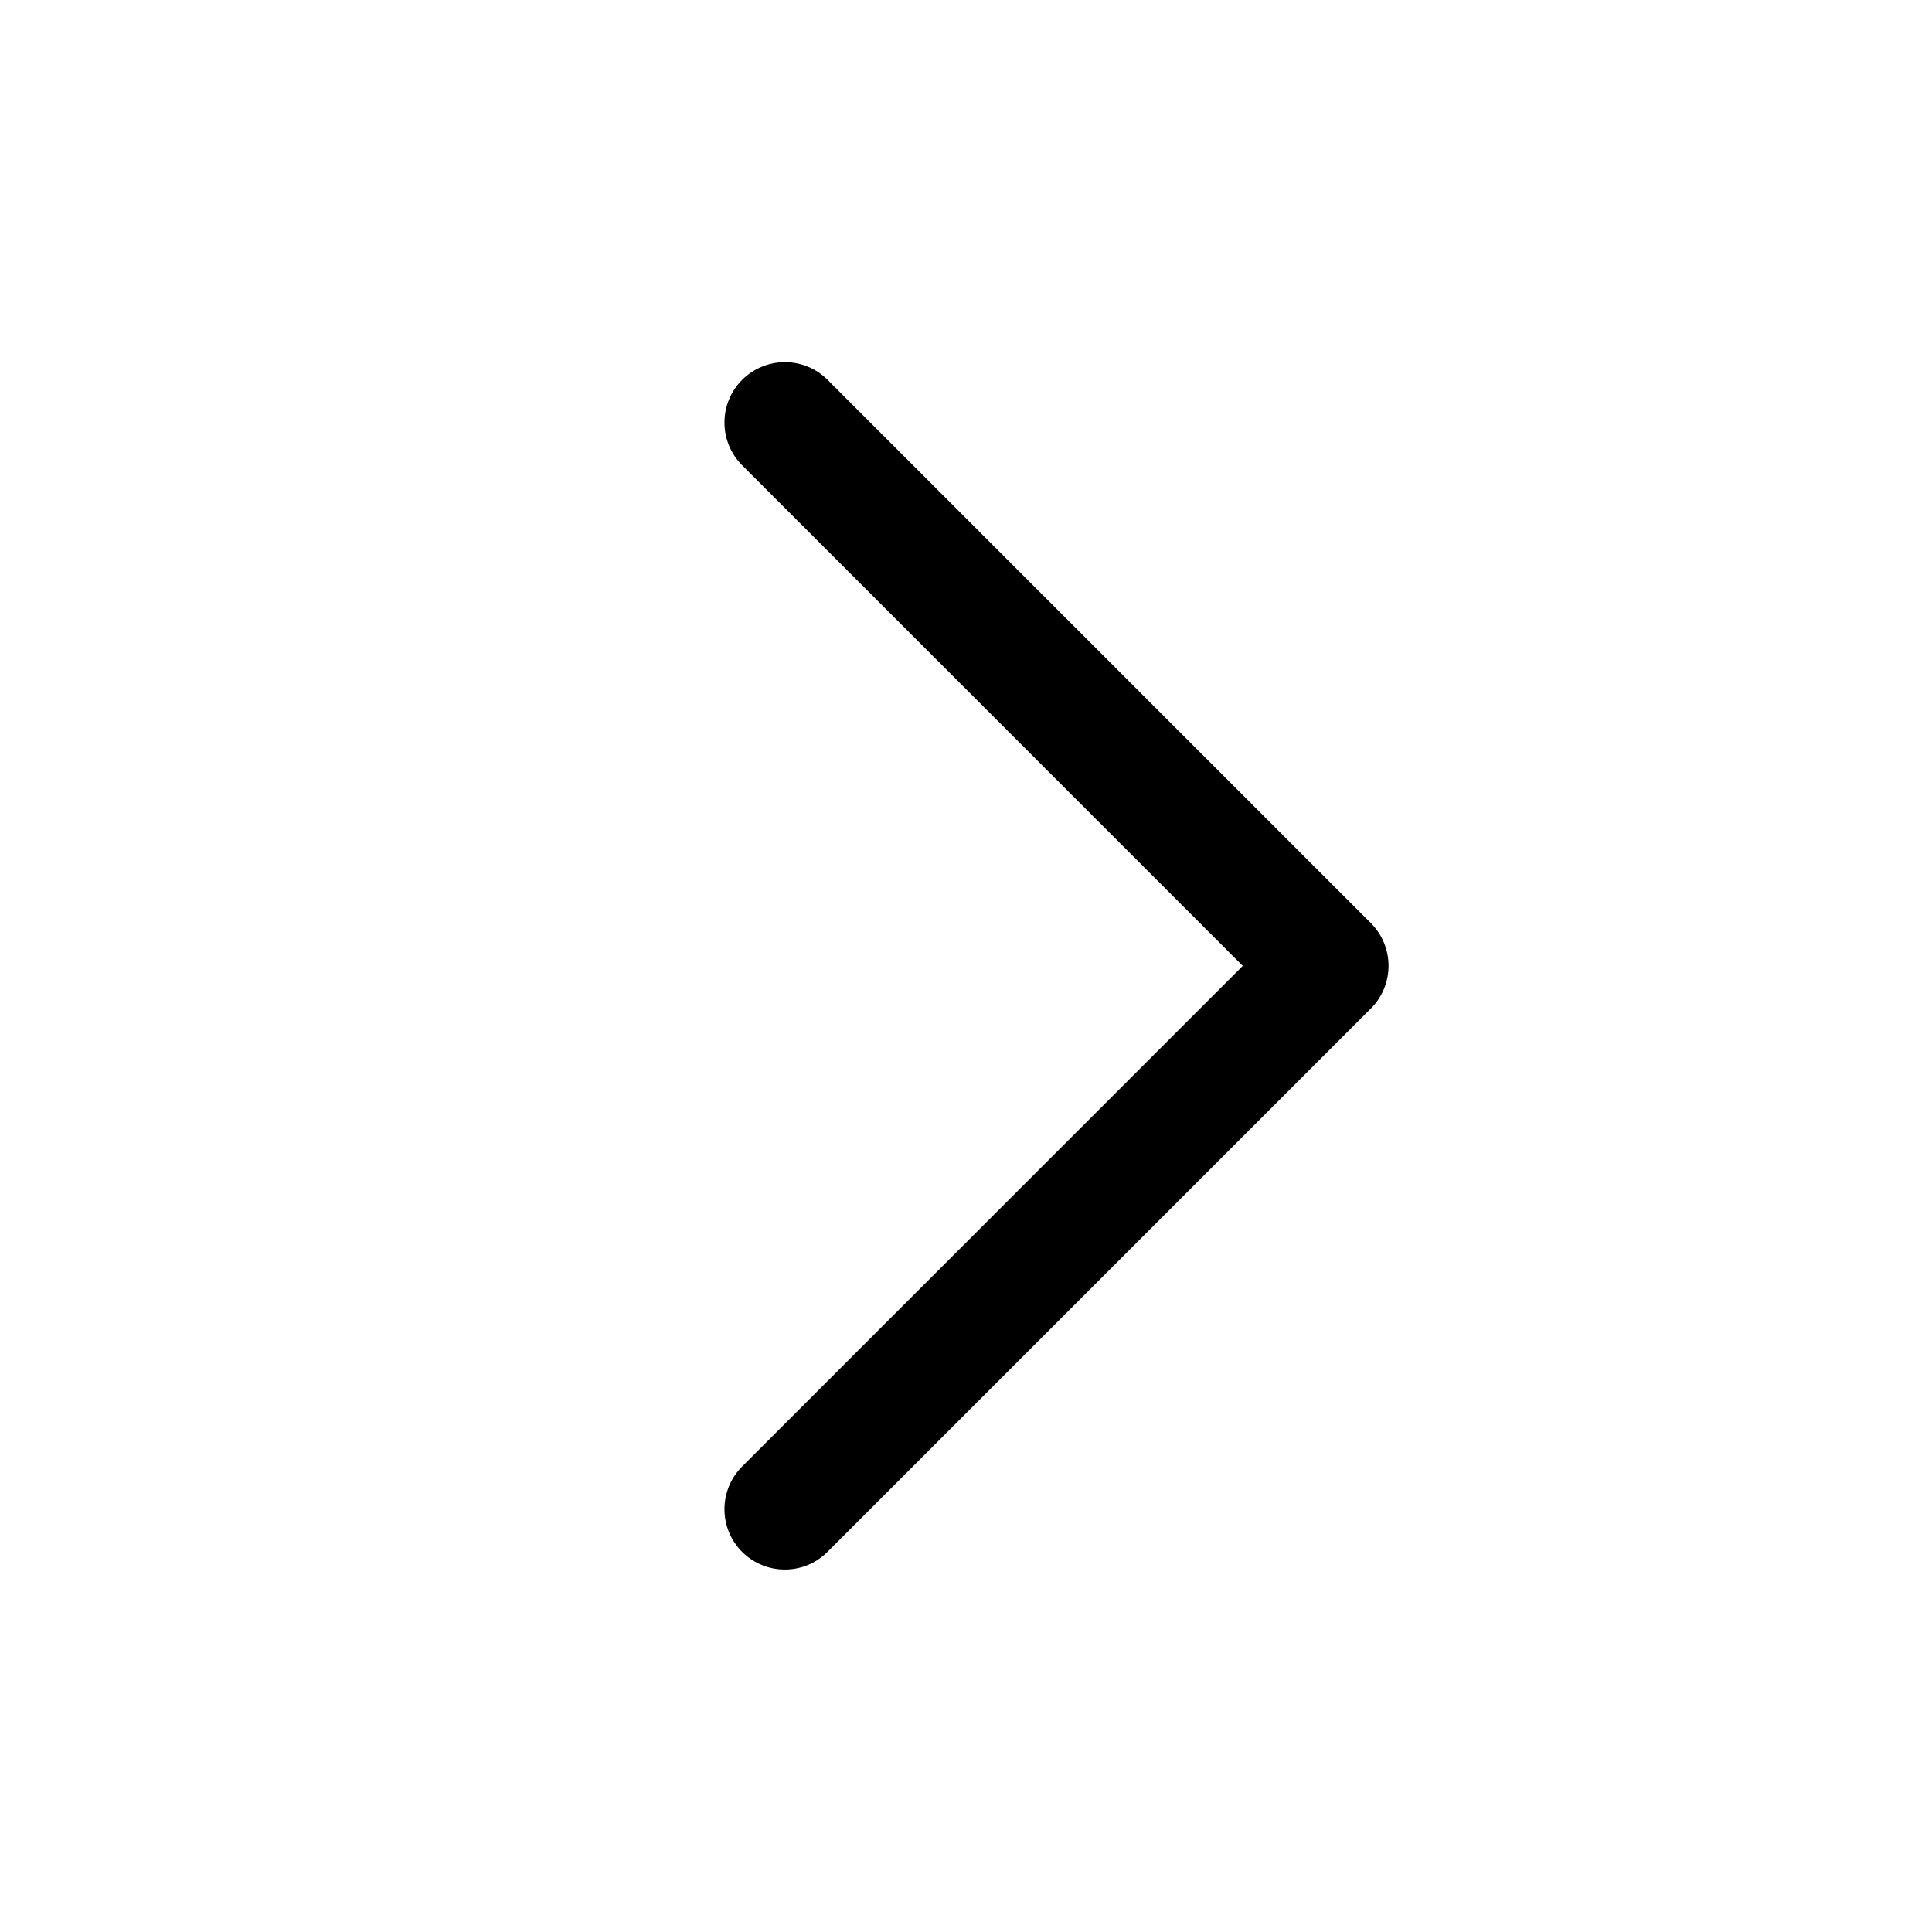
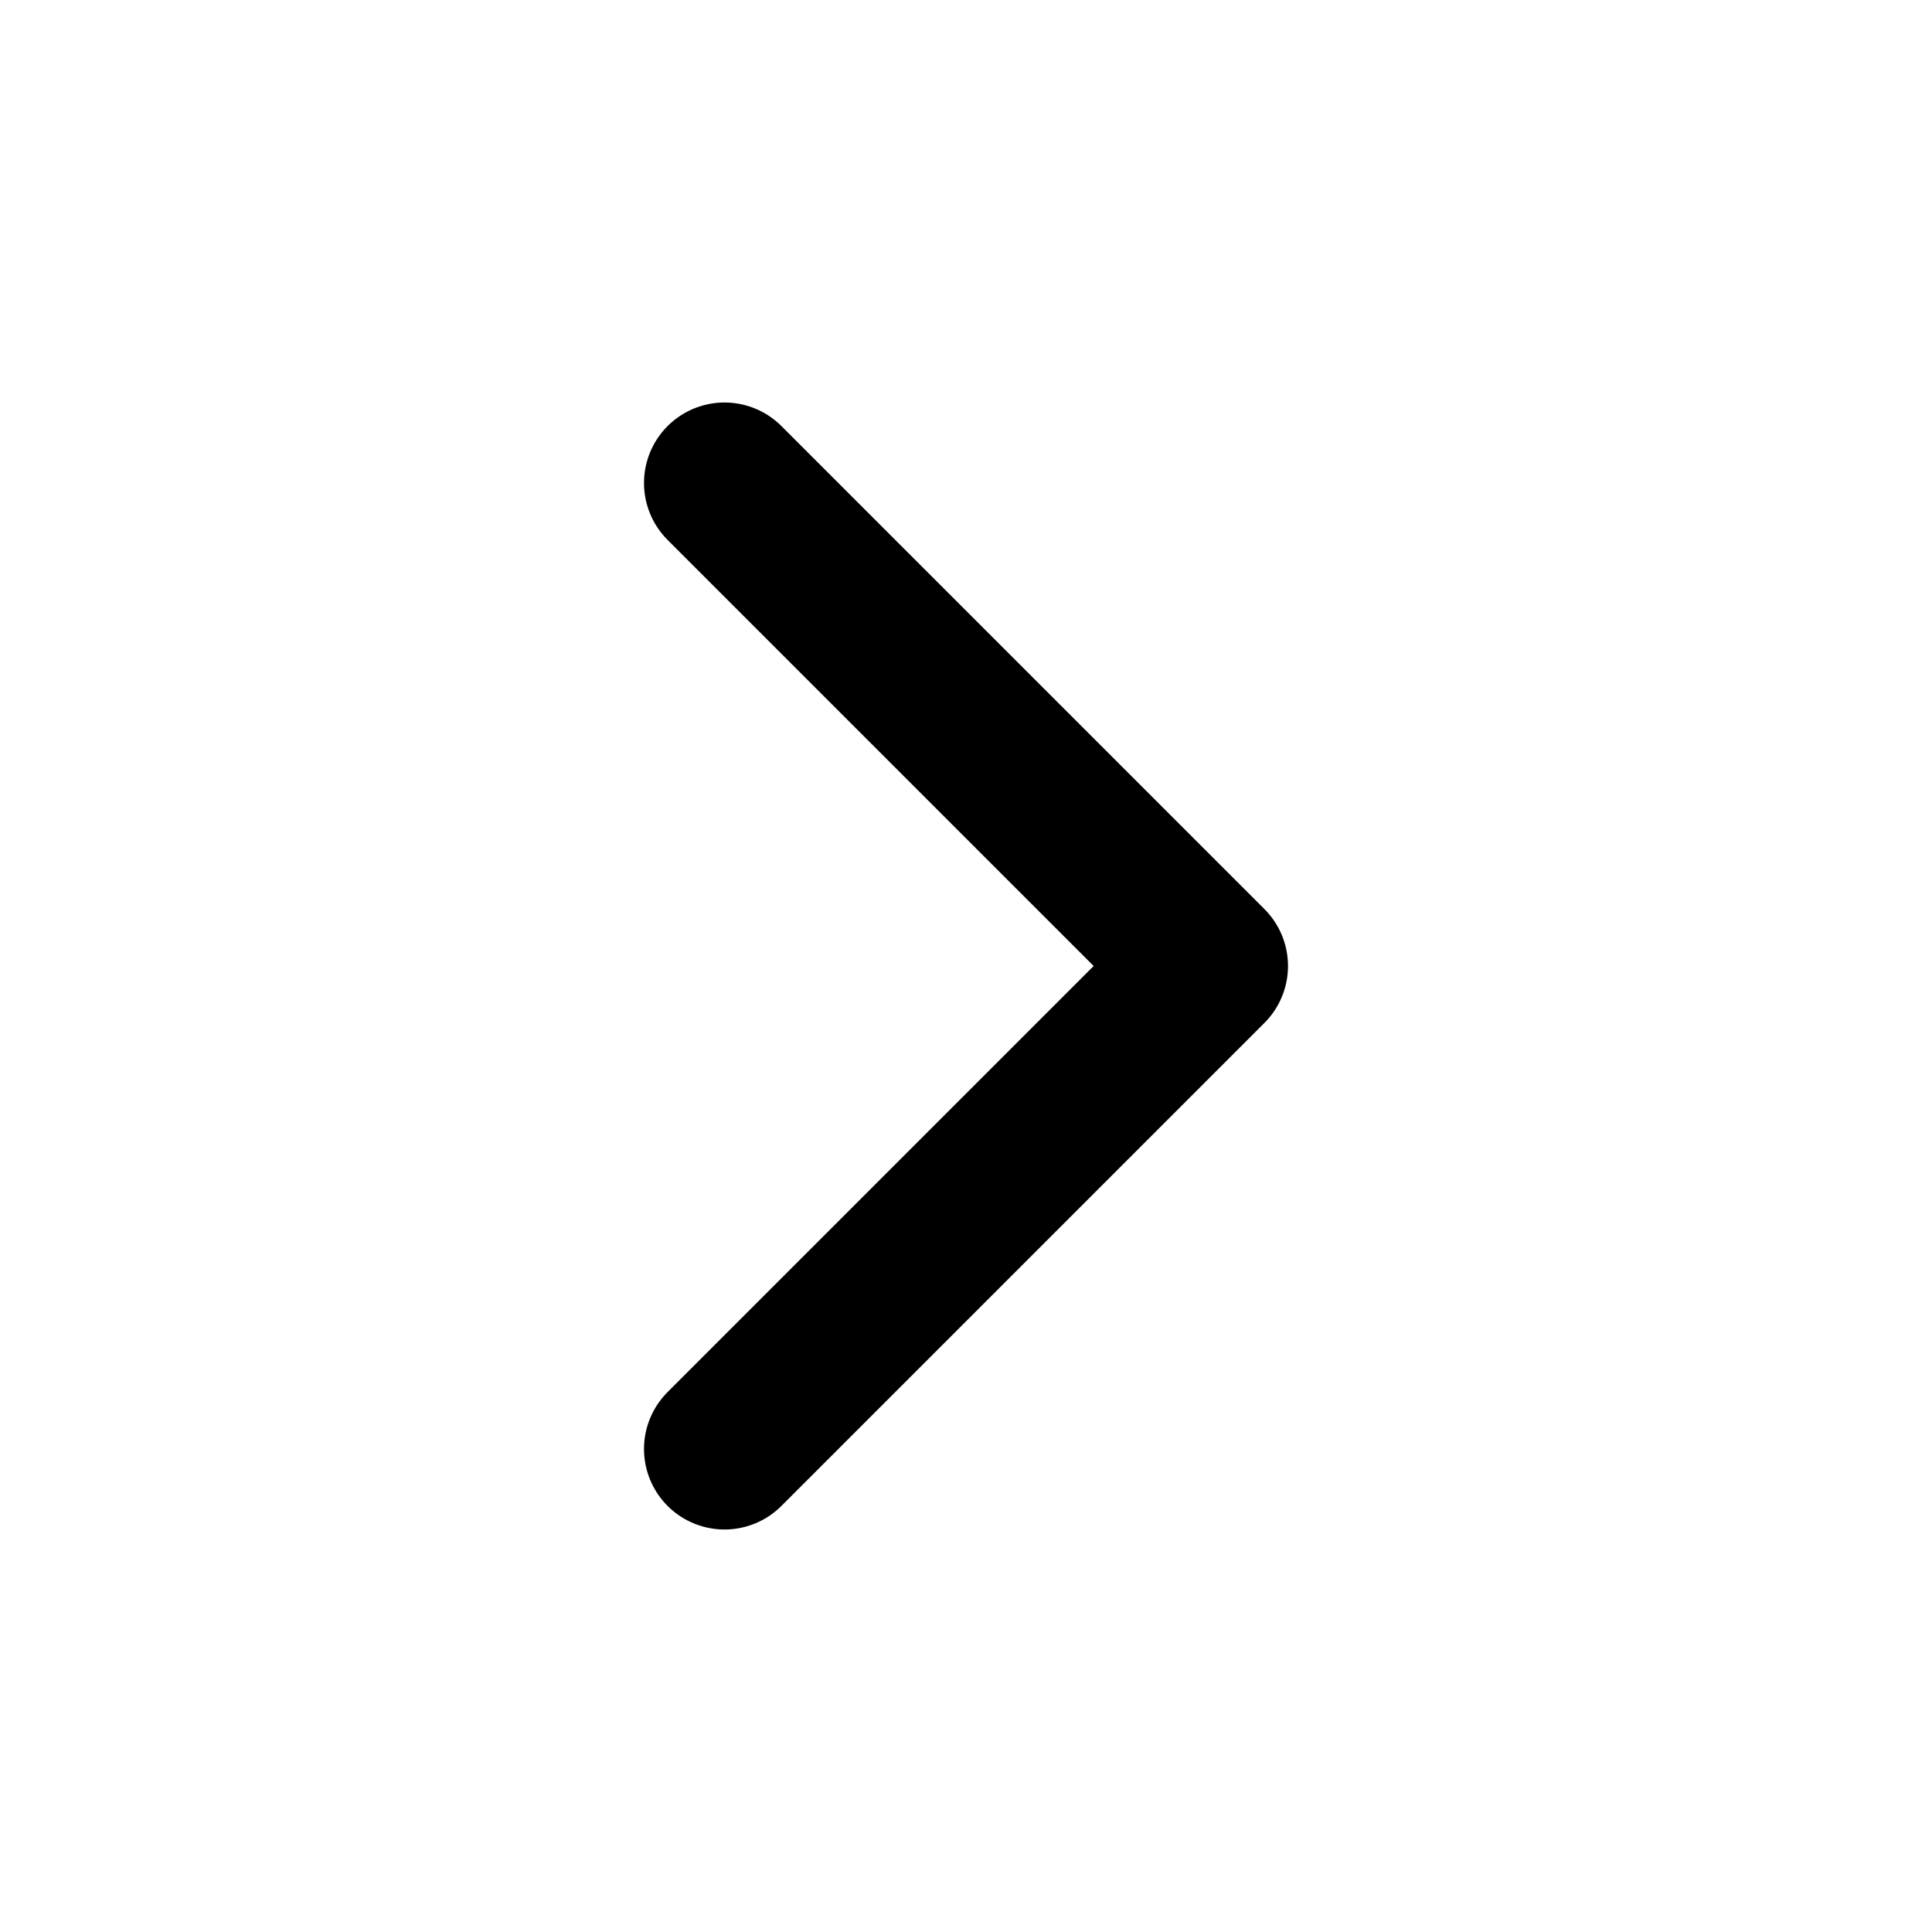
- <svg xmlns="http://www.w3.org/2000/svg" width="16" height="16" viewBox="0 0 16 16" fill="currentColor">
-   <path d="M6.146 3.146C5.951 3.341 5.951 3.658 6.146 3.853L10.292 7.999L6.146 12.145C5.951 12.34 5.951 12.657 6.146 12.852C6.341 13.047 6.658 13.047 6.853 12.852L11.353 8.352C11.548 8.157 11.548 7.84 11.353 7.645L6.853 3.145C6.658 2.95 6.341 2.951 6.146 3.146Z" />
+ <svg xmlns="http://www.w3.org/2000/svg" width="24" height="24" viewBox="0 0 24 24" fill="none" stroke="currentColor" stroke-width="2" stroke-linecap="round" stroke-linejoin="round">
+   <path d="m9 18 6-6-6-6" />
</svg>
